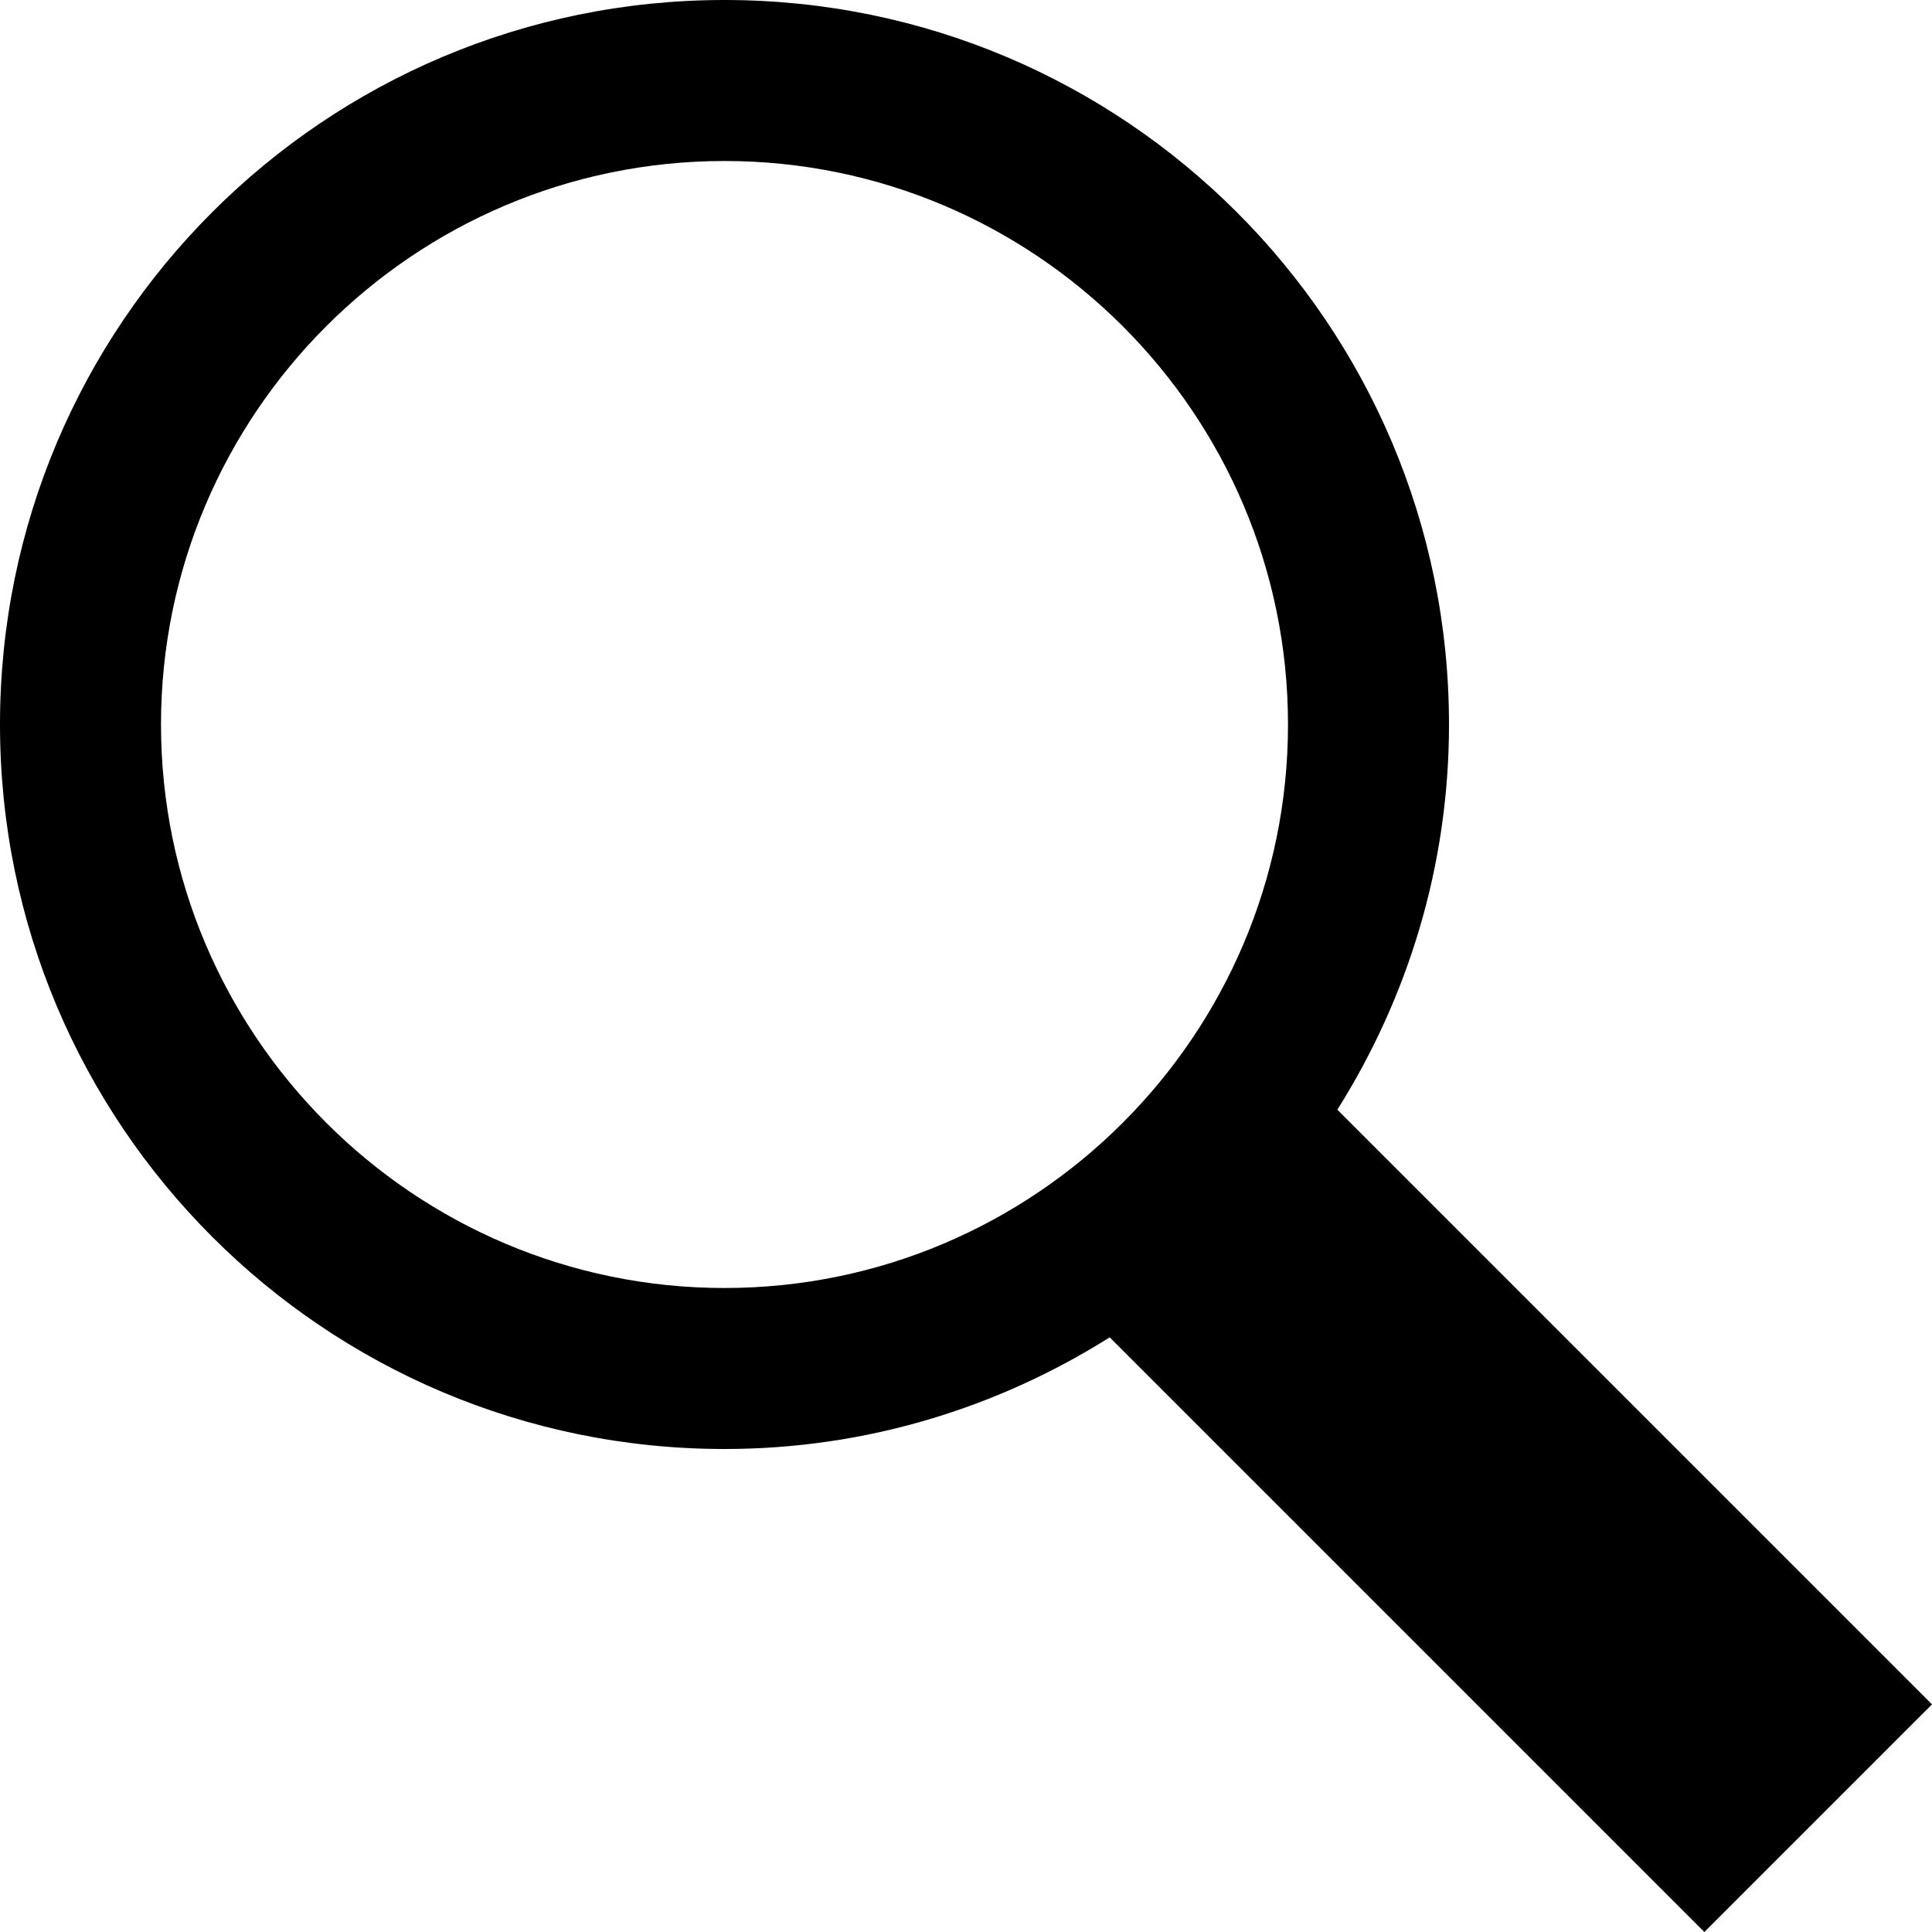
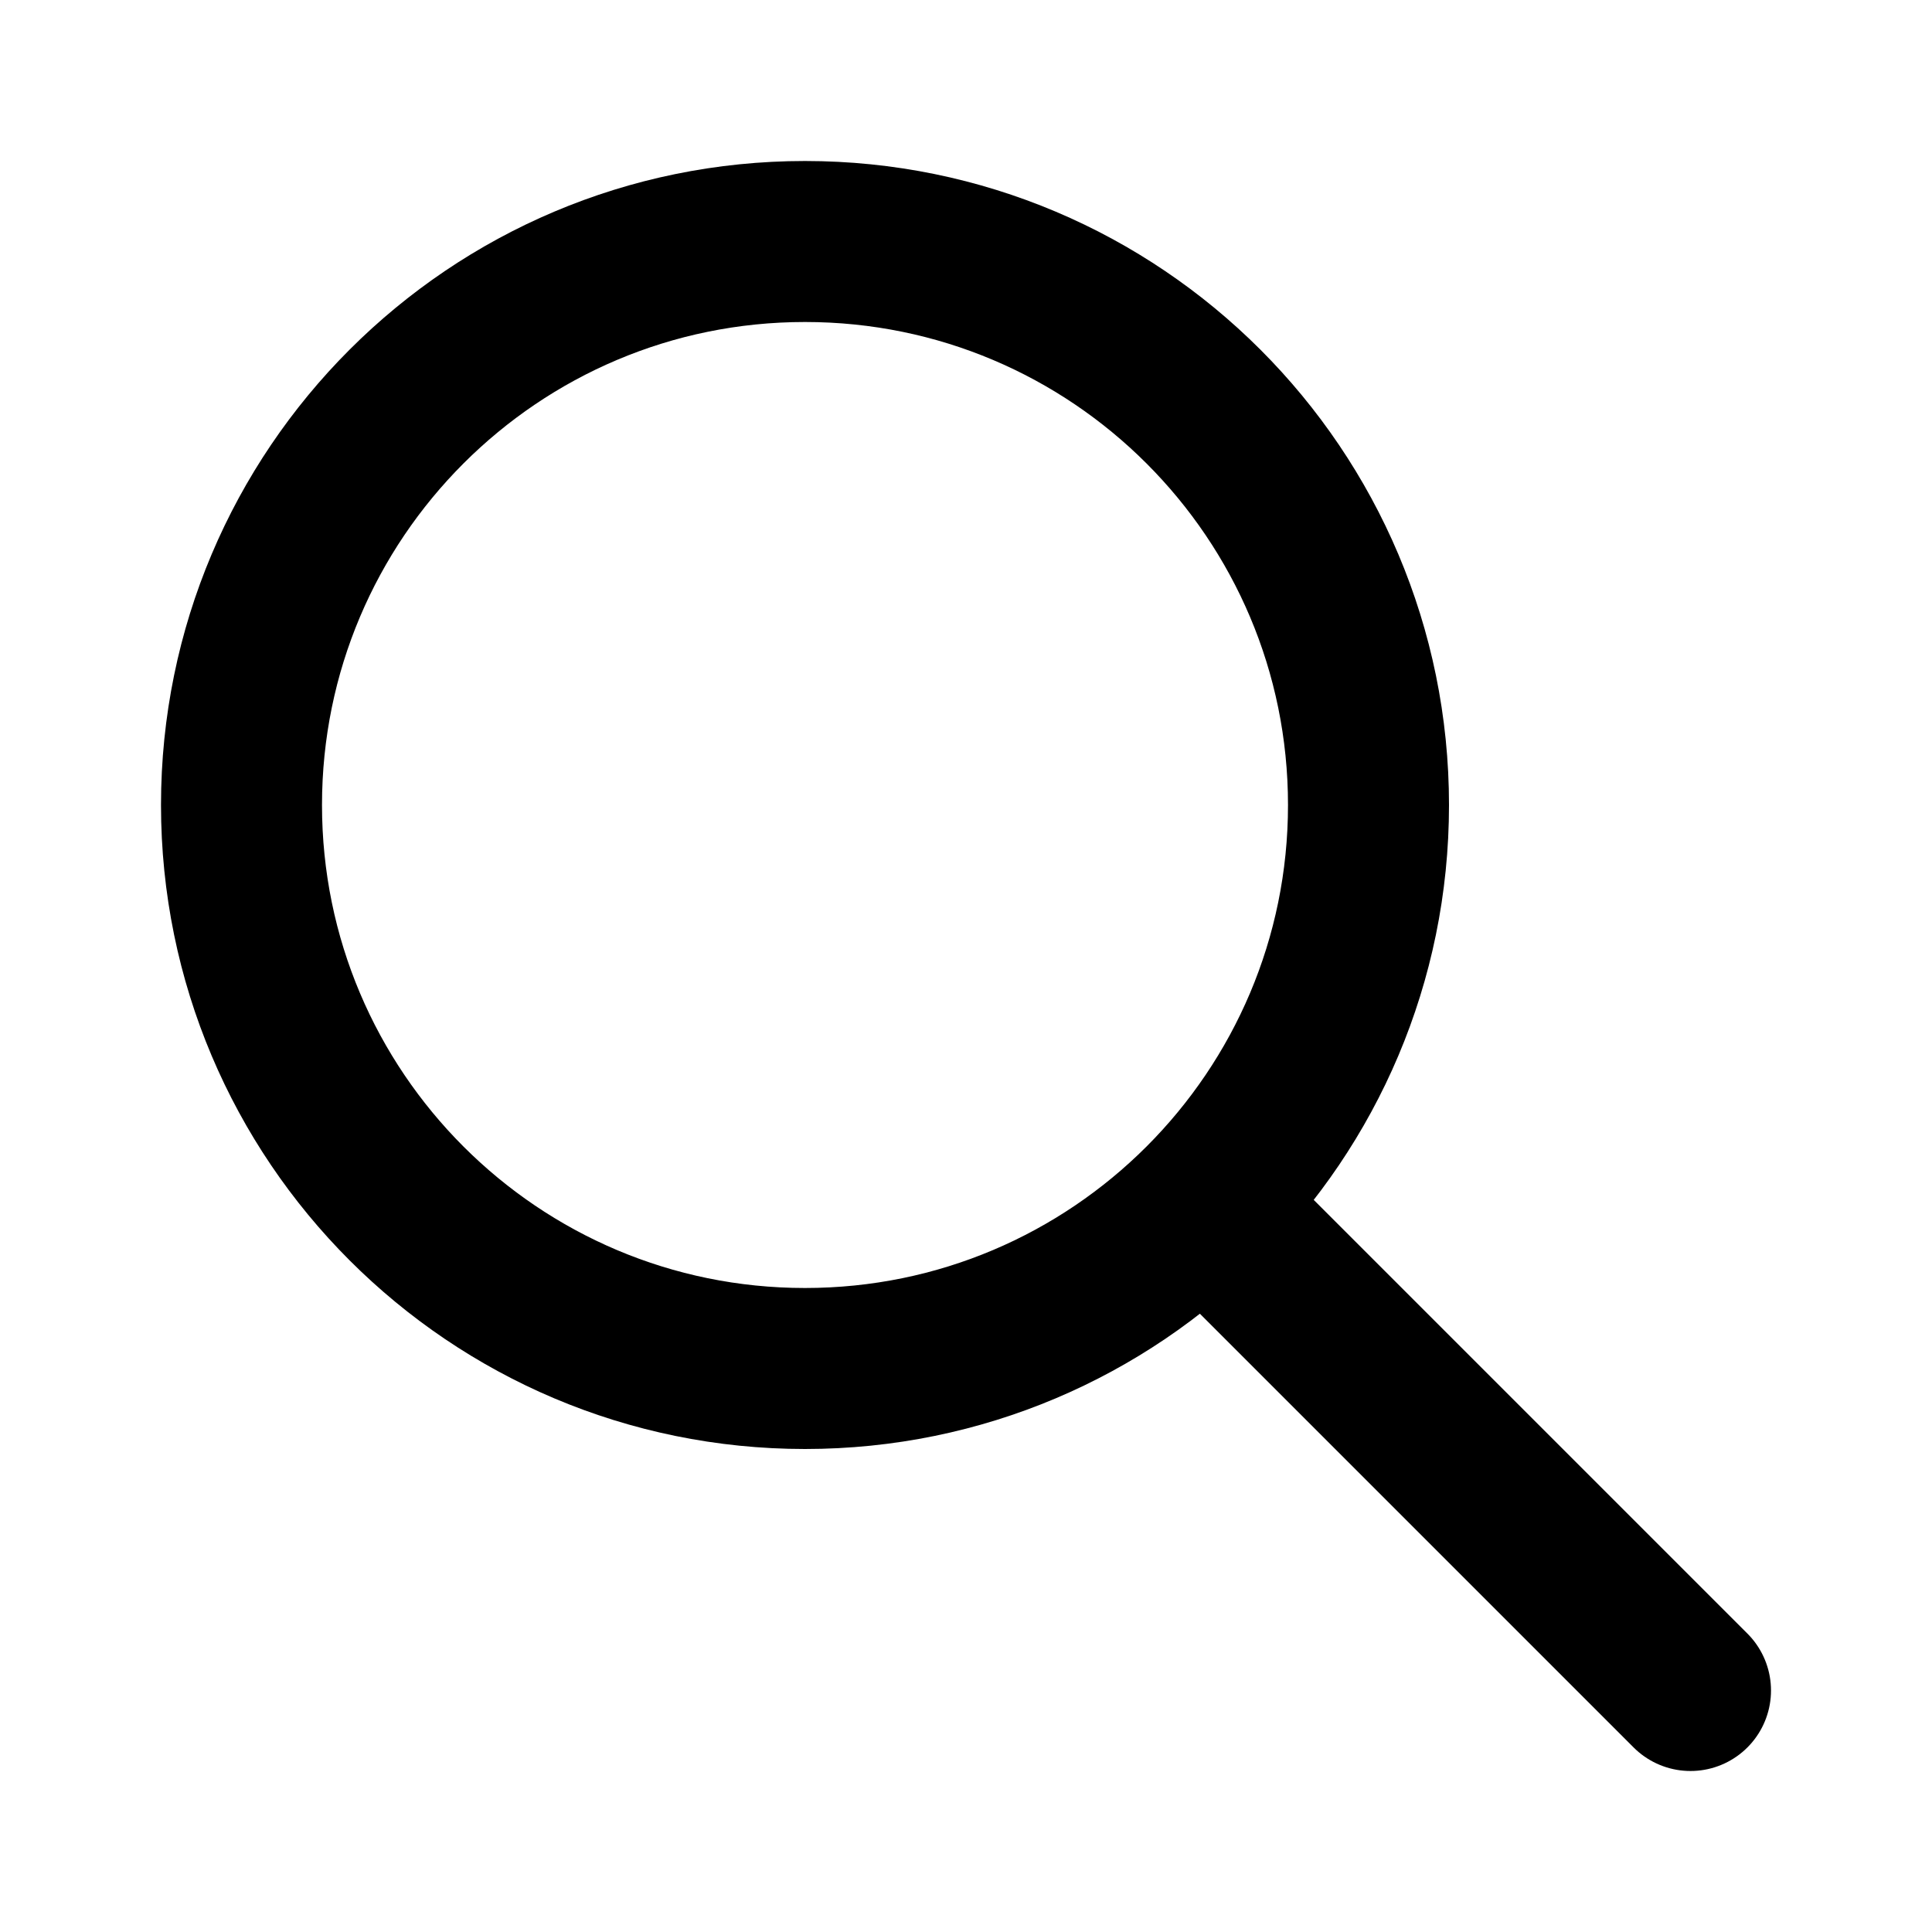
- <svg xmlns="http://www.w3.org/2000/svg" width="24" height="24" viewBox="0 0 24 24">
-   <path d="M21.172 24l-7.387-7.387c-1.388.874-3.024 1.387-4.785 1.387-4.971 0-9-4.029-9-9s4.029-9 9-9 9 4.029 9 9c0 1.761-.514 3.398-1.387 4.785l7.387 7.387-2.828 2.828zm-12.172-8c3.859 0 7-3.14 7-7s-3.141-7-7-7-7 3.14-7 7 3.141 7 7 7z" />
+ <svg xmlns="http://www.w3.org/2000/svg" class="w-6 h-6" fill="none" stroke="currentColor" viewBox="0 0 24 24">
+   <path stroke-linecap="round" stroke-linejoin="round" stroke-width="2" d="M21 21l-6-6m2-5a7 7 0 11-14 0 7 7 0 0114 0z" />
</svg>
